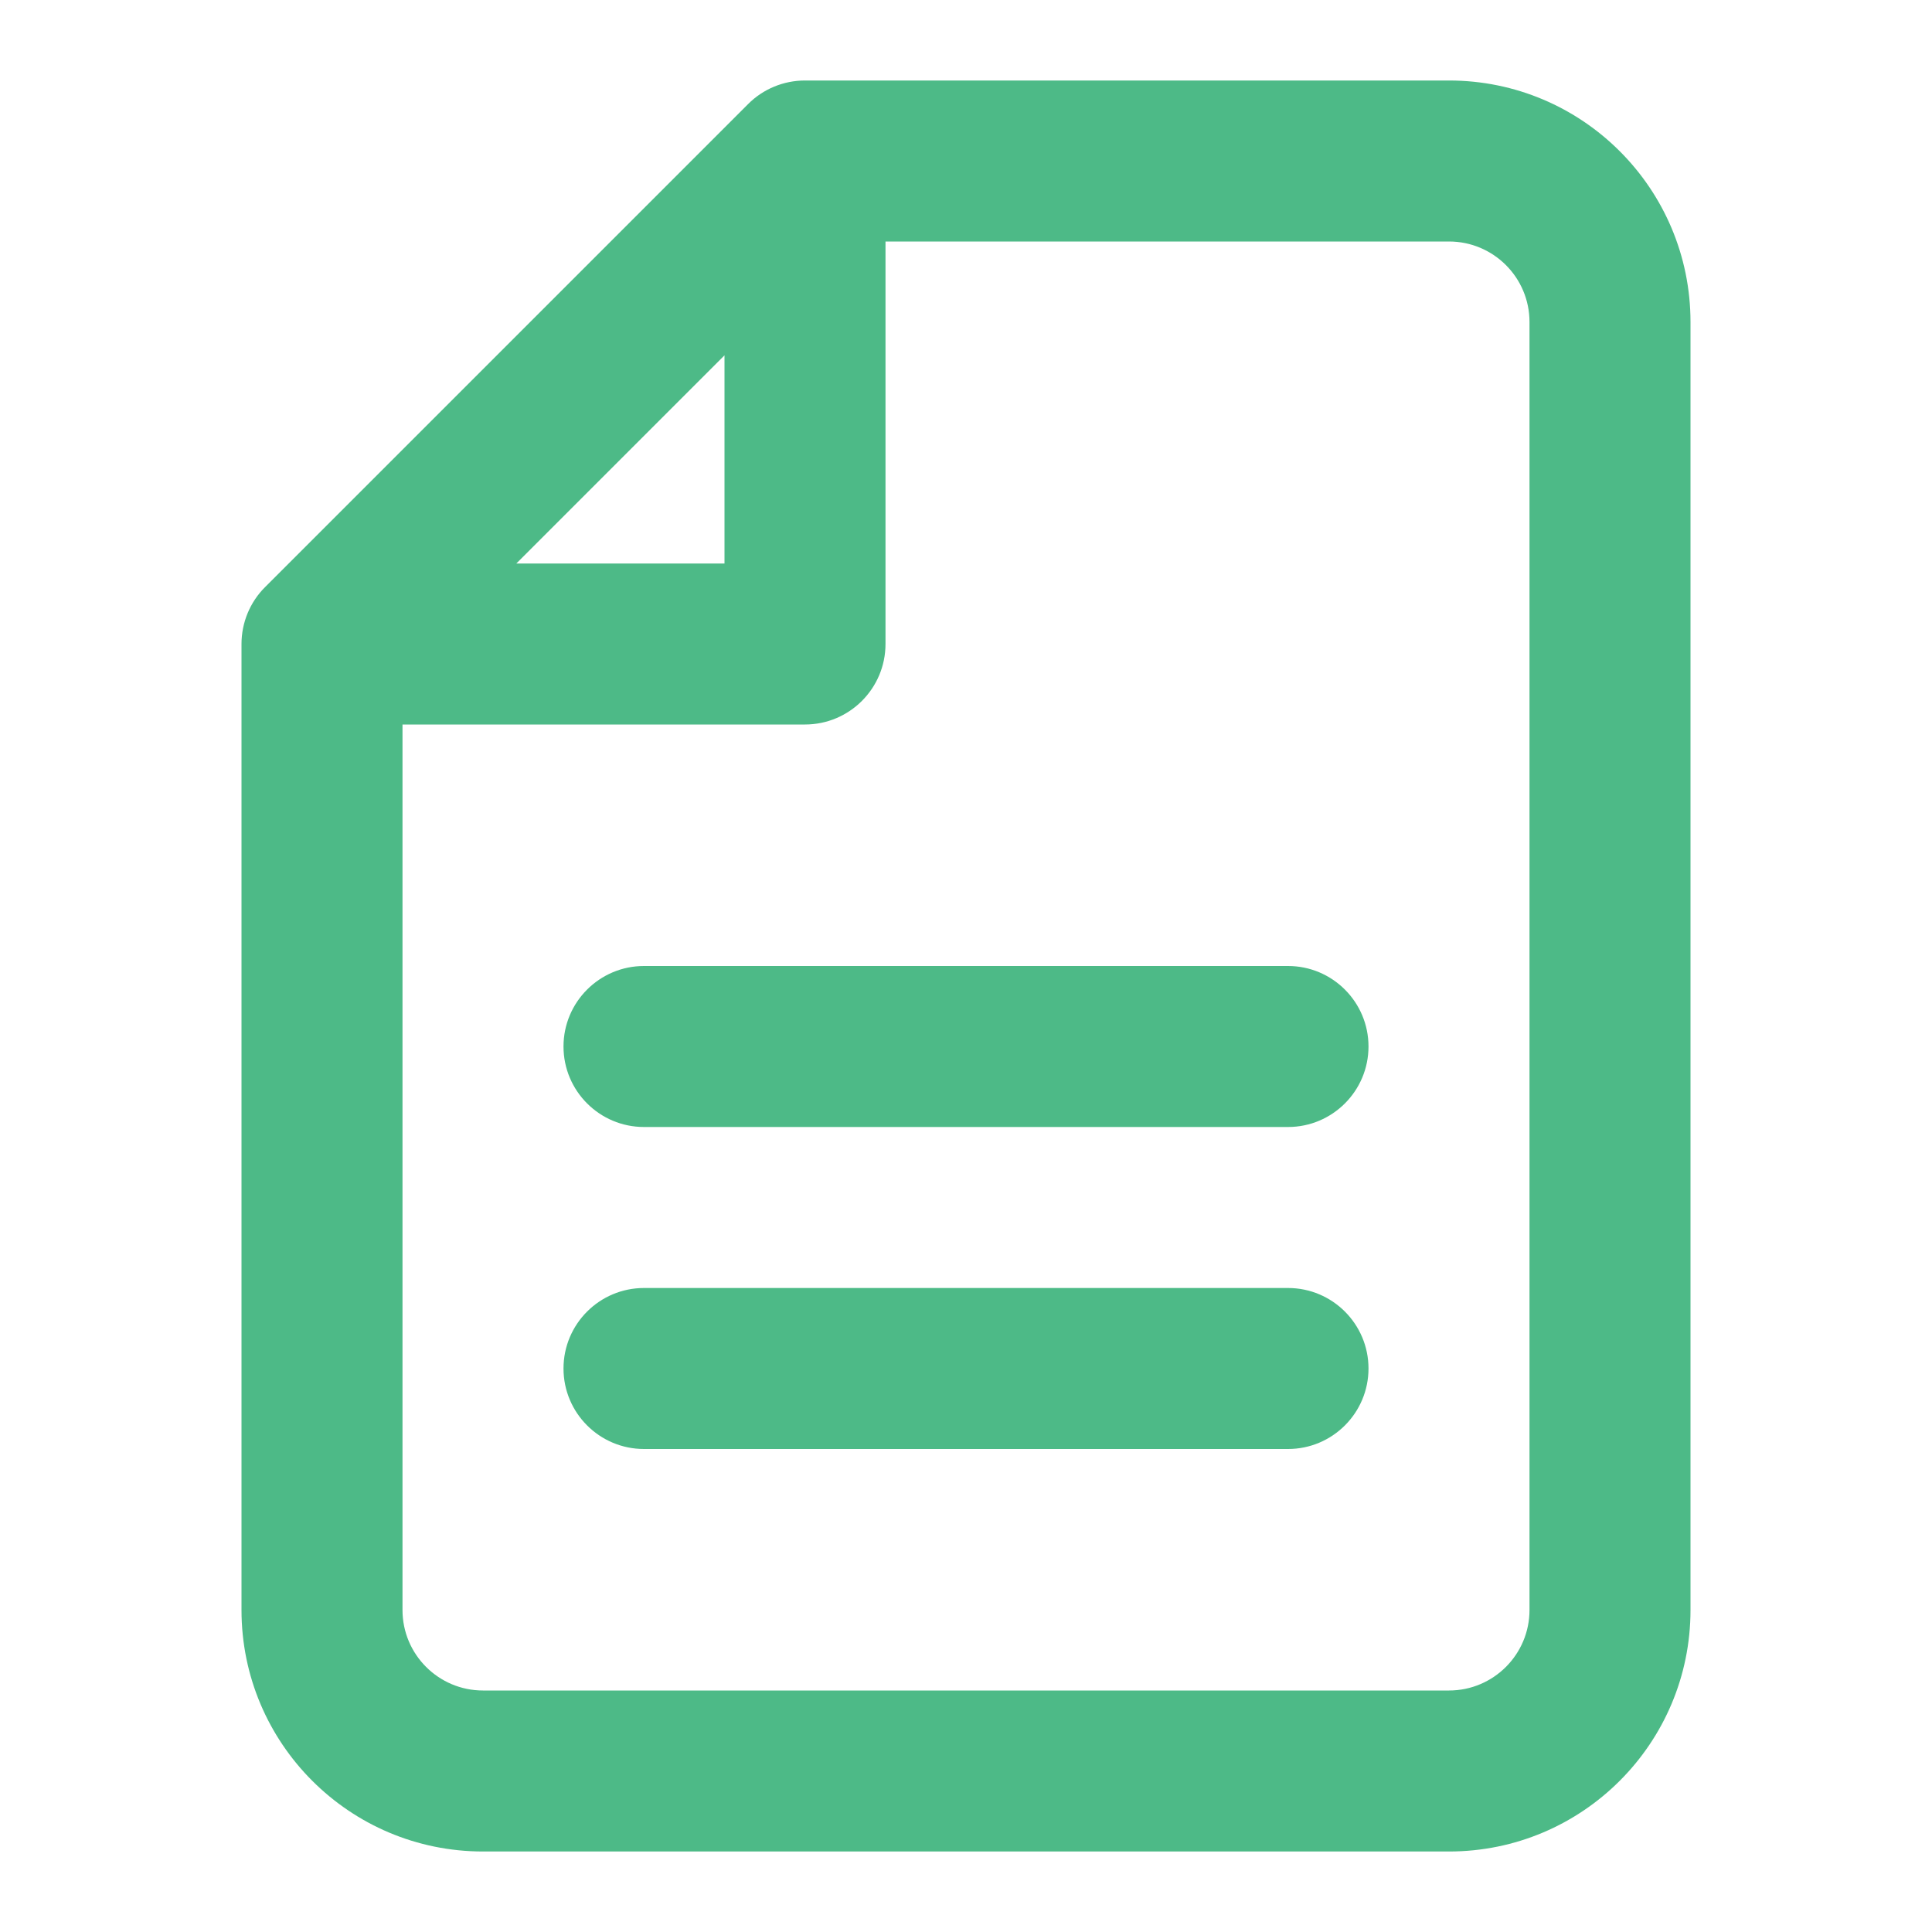
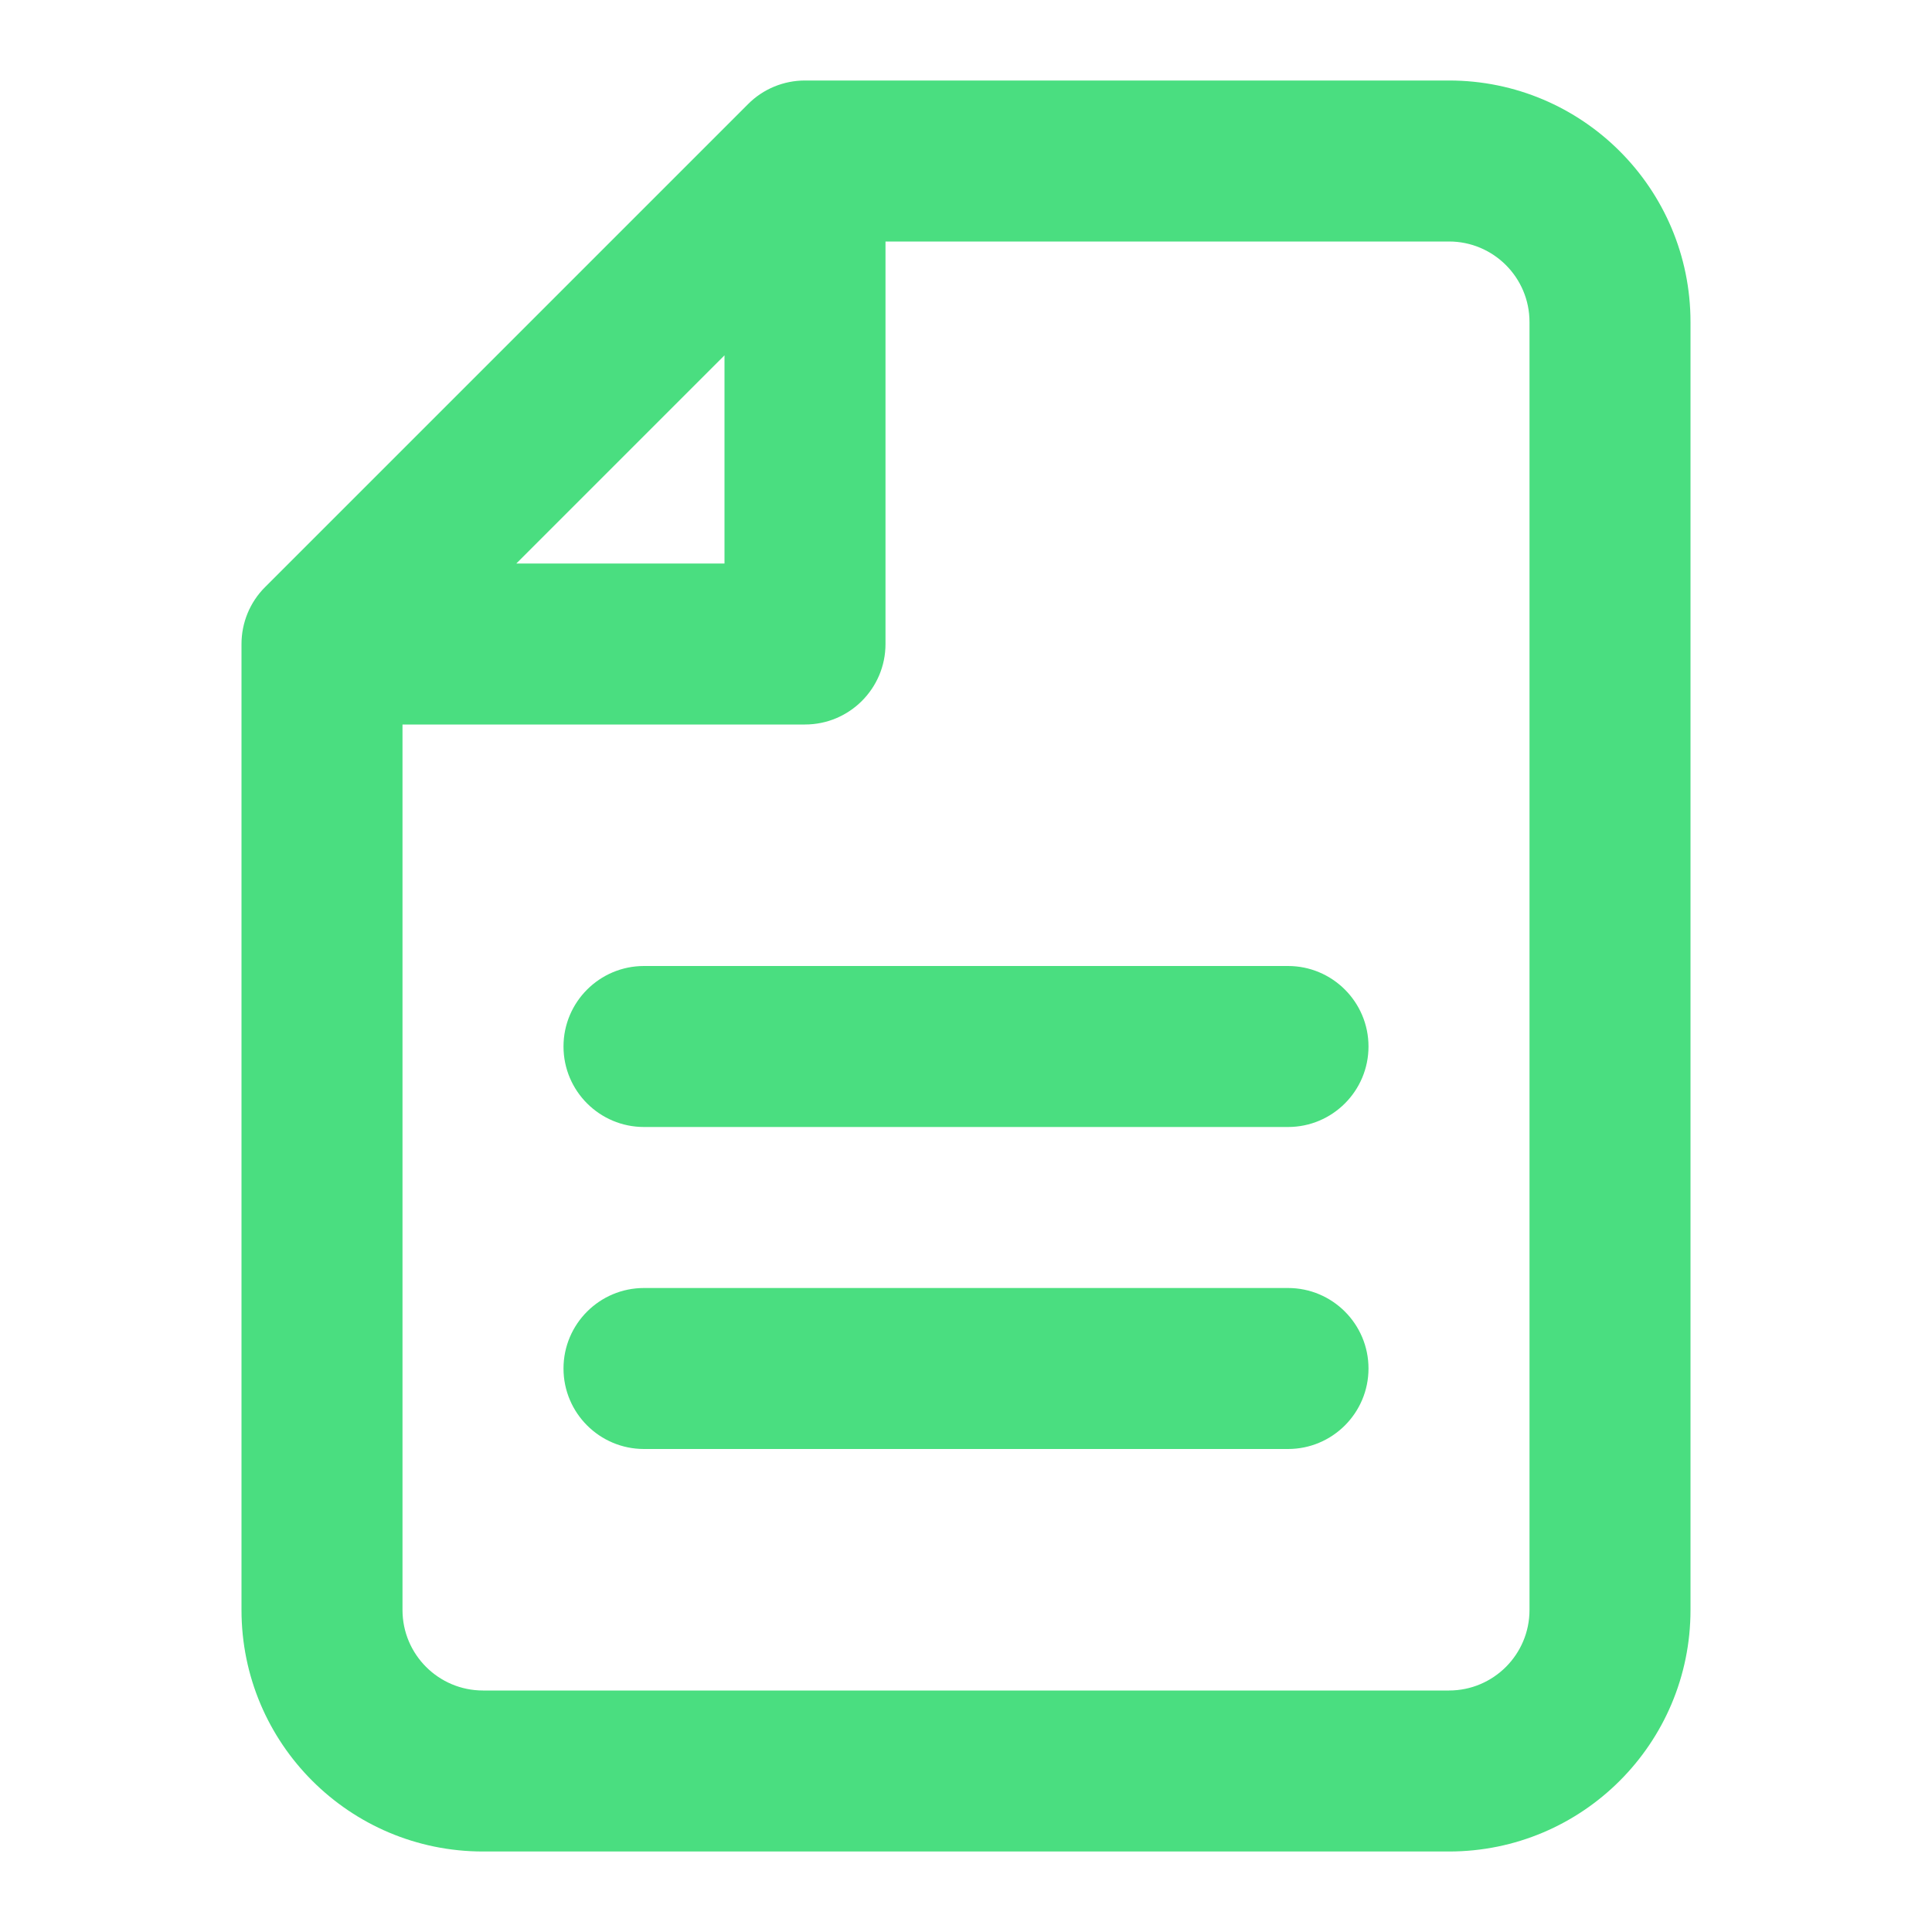
- <svg xmlns="http://www.w3.org/2000/svg" width="24" height="24" enable-background="new 0 0 24 24" viewBox="0 0 24 24" fill="#4DBA87">
-   <path fill-rule="evenodd" clip-rule="evenodd" d="M9.293 1.293C9.48 1.105 9.735 1 10 1H18C19.657 1 21 2.343 21 4V20C21 21.657 19.657 23 18 23H6C4.343 23 3 21.657 3 20V8C3 7.735 3.105 7.48 3.293 7.293L9.293 1.293ZM18 3H11V8C11 8.552 10.552 9 10 9H5V20C5 20.552 5.448 21 6 21H18C18.552 21 19 20.552 19 20V4C19 3.448 18.552 3 18 3ZM6.414 7H9V4.414L6.414 7ZM7 13C7 12.448 7.448 12 8 12H16C16.552 12 17 12.448 17 13C17 13.552 16.552 14 16 14H8C7.448 14 7 13.552 7 13ZM7 17C7 16.448 7.448 16 8 16H16C16.552 16 17 16.448 17 17C17 17.552 16.552 18 16 18H8C7.448 18 7 17.552 7 17Z" fill="#4DBA87" />
+ <svg xmlns="http://www.w3.org/2000/svg" width="24" height="24" enable-background="new 0 0 24 24" viewBox="0 0 24 24" fill="#4ADE80">
+   <path fill-rule="evenodd" clip-rule="evenodd" d="M9.293 1.293C9.48 1.105 9.735 1 10 1H18C19.657 1 21 2.343 21 4V20C21 21.657 19.657 23 18 23H6C4.343 23 3 21.657 3 20V8C3 7.735 3.105 7.48 3.293 7.293L9.293 1.293ZM18 3H11V8C11 8.552 10.552 9 10 9H5V20C5 20.552 5.448 21 6 21H18C18.552 21 19 20.552 19 20V4C19 3.448 18.552 3 18 3ZM6.414 7H9V4.414L6.414 7ZM7 13C7 12.448 7.448 12 8 12H16C16.552 12 17 12.448 17 13C17 13.552 16.552 14 16 14H8C7.448 14 7 13.552 7 13ZM7 17C7 16.448 7.448 16 8 16H16C16.552 16 17 16.448 17 17C17 17.552 16.552 18 16 18H8C7.448 18 7 17.552 7 17Z" fill="#4ADE80" />
</svg>
